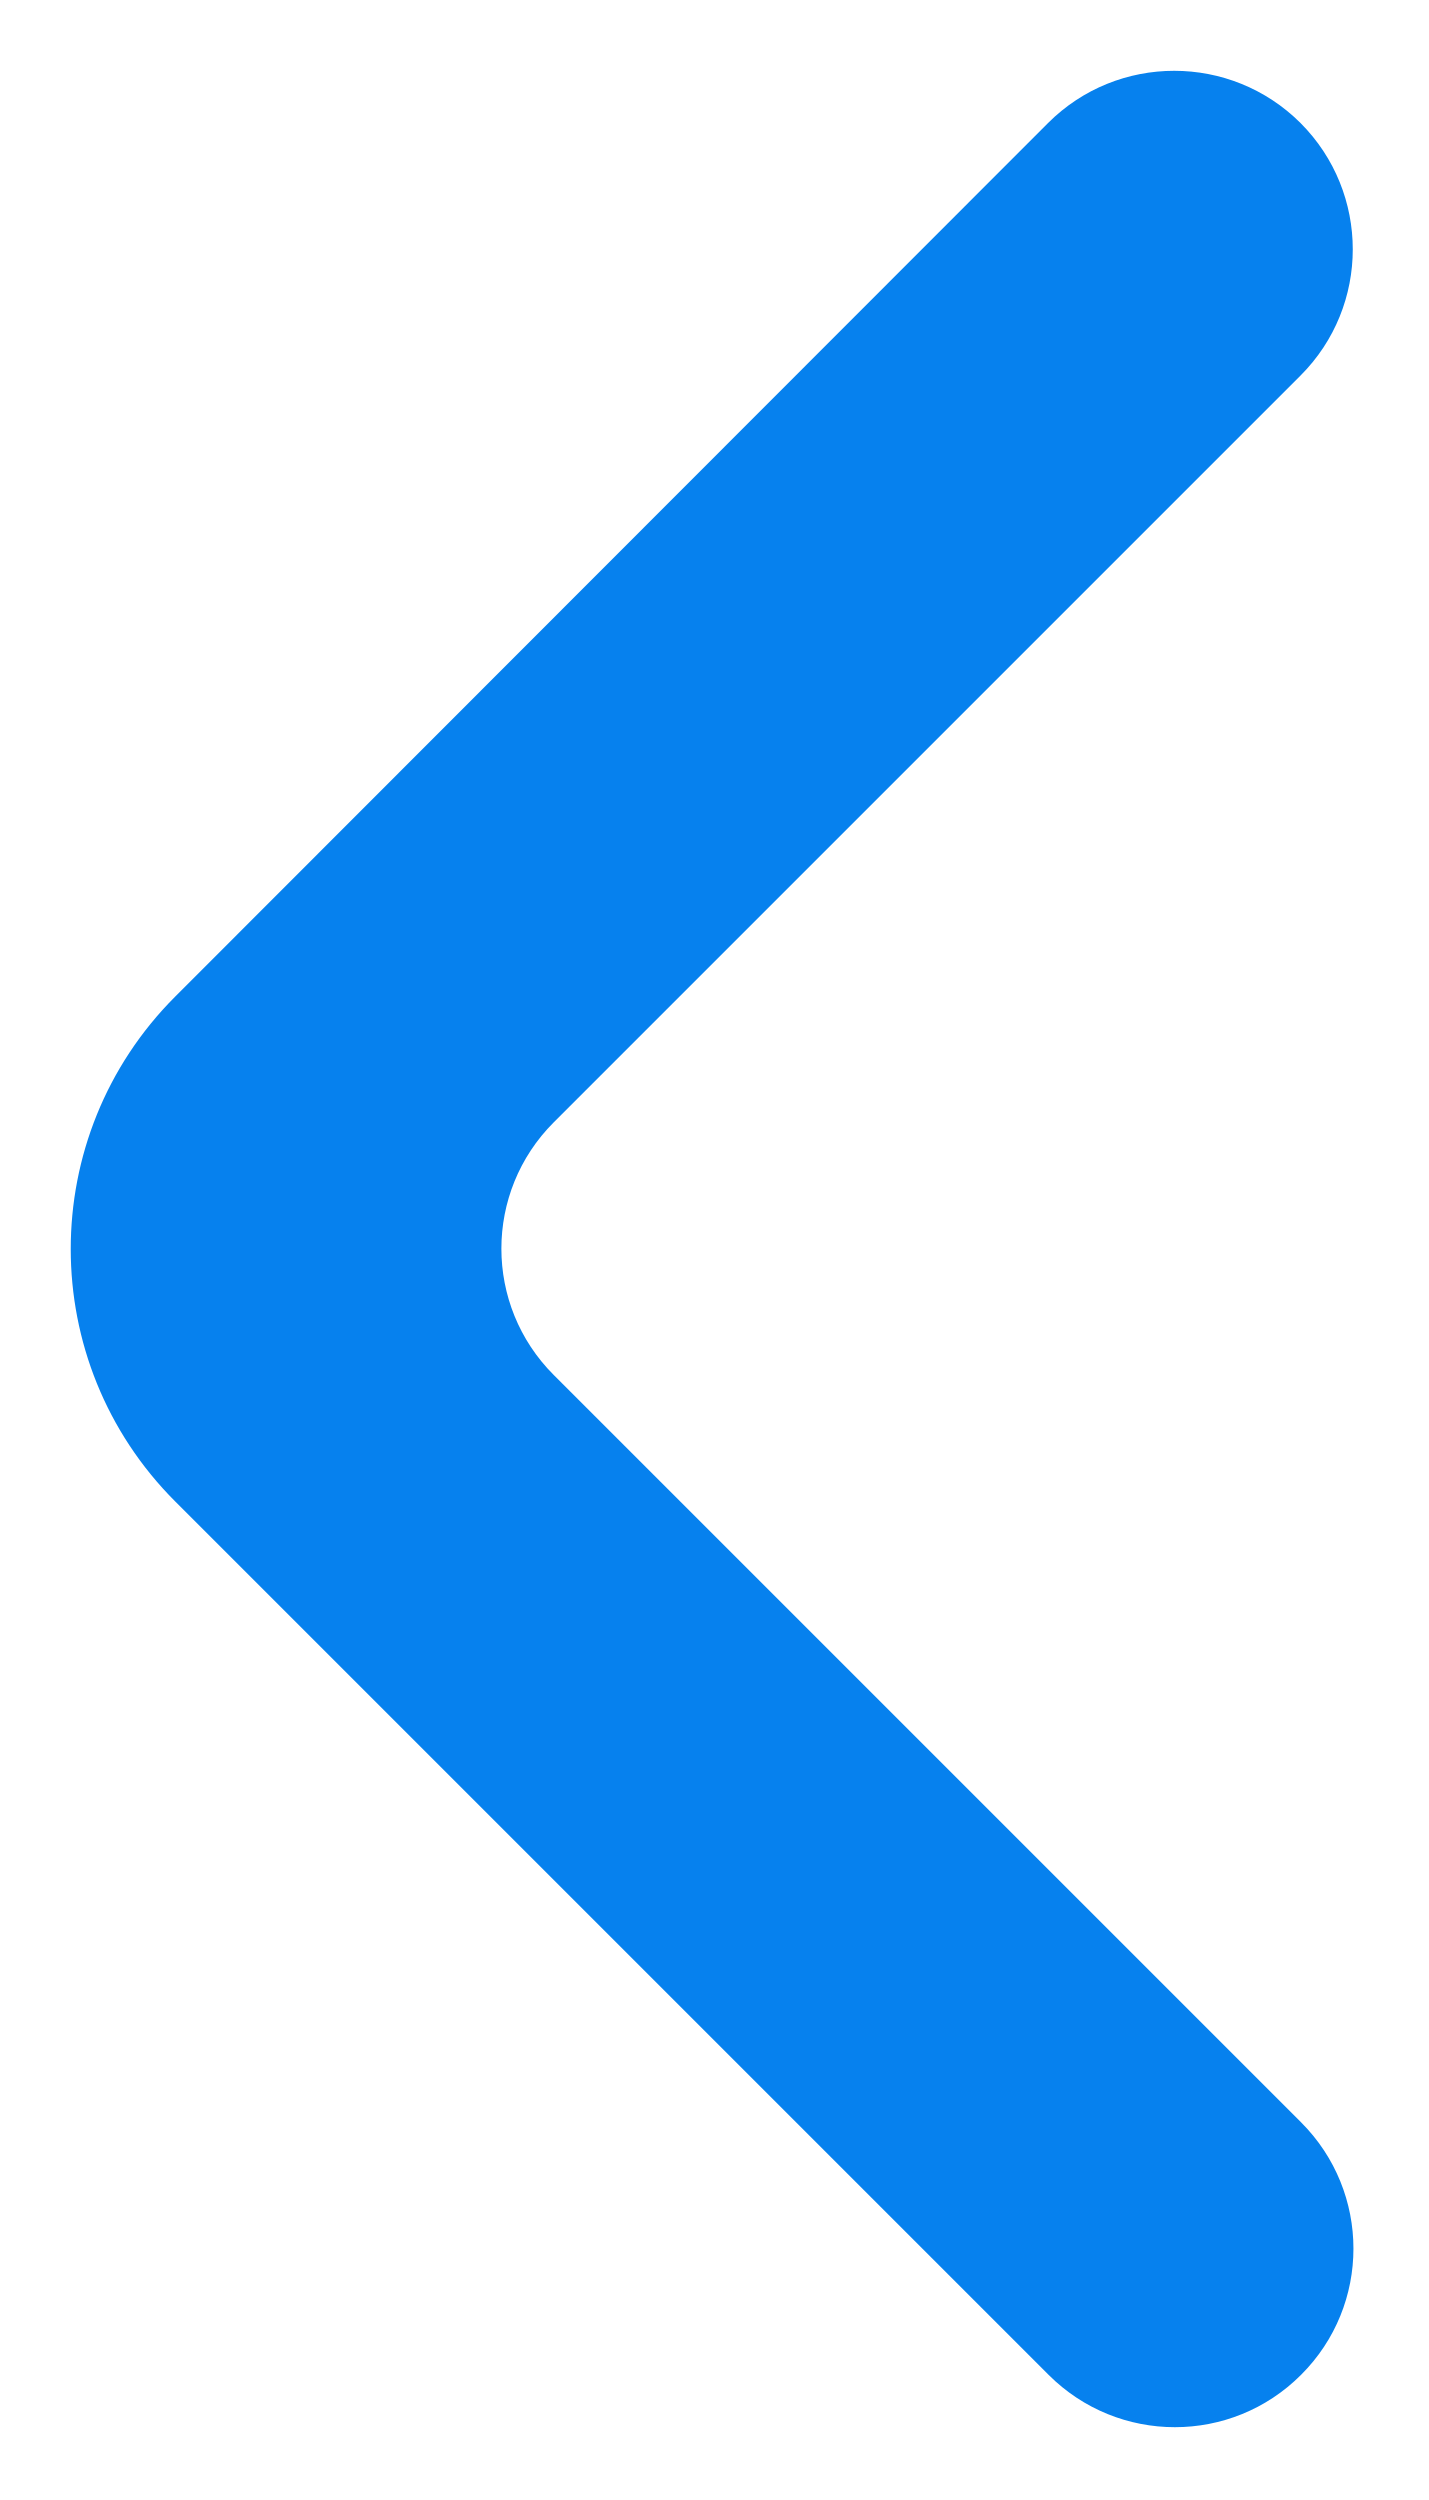
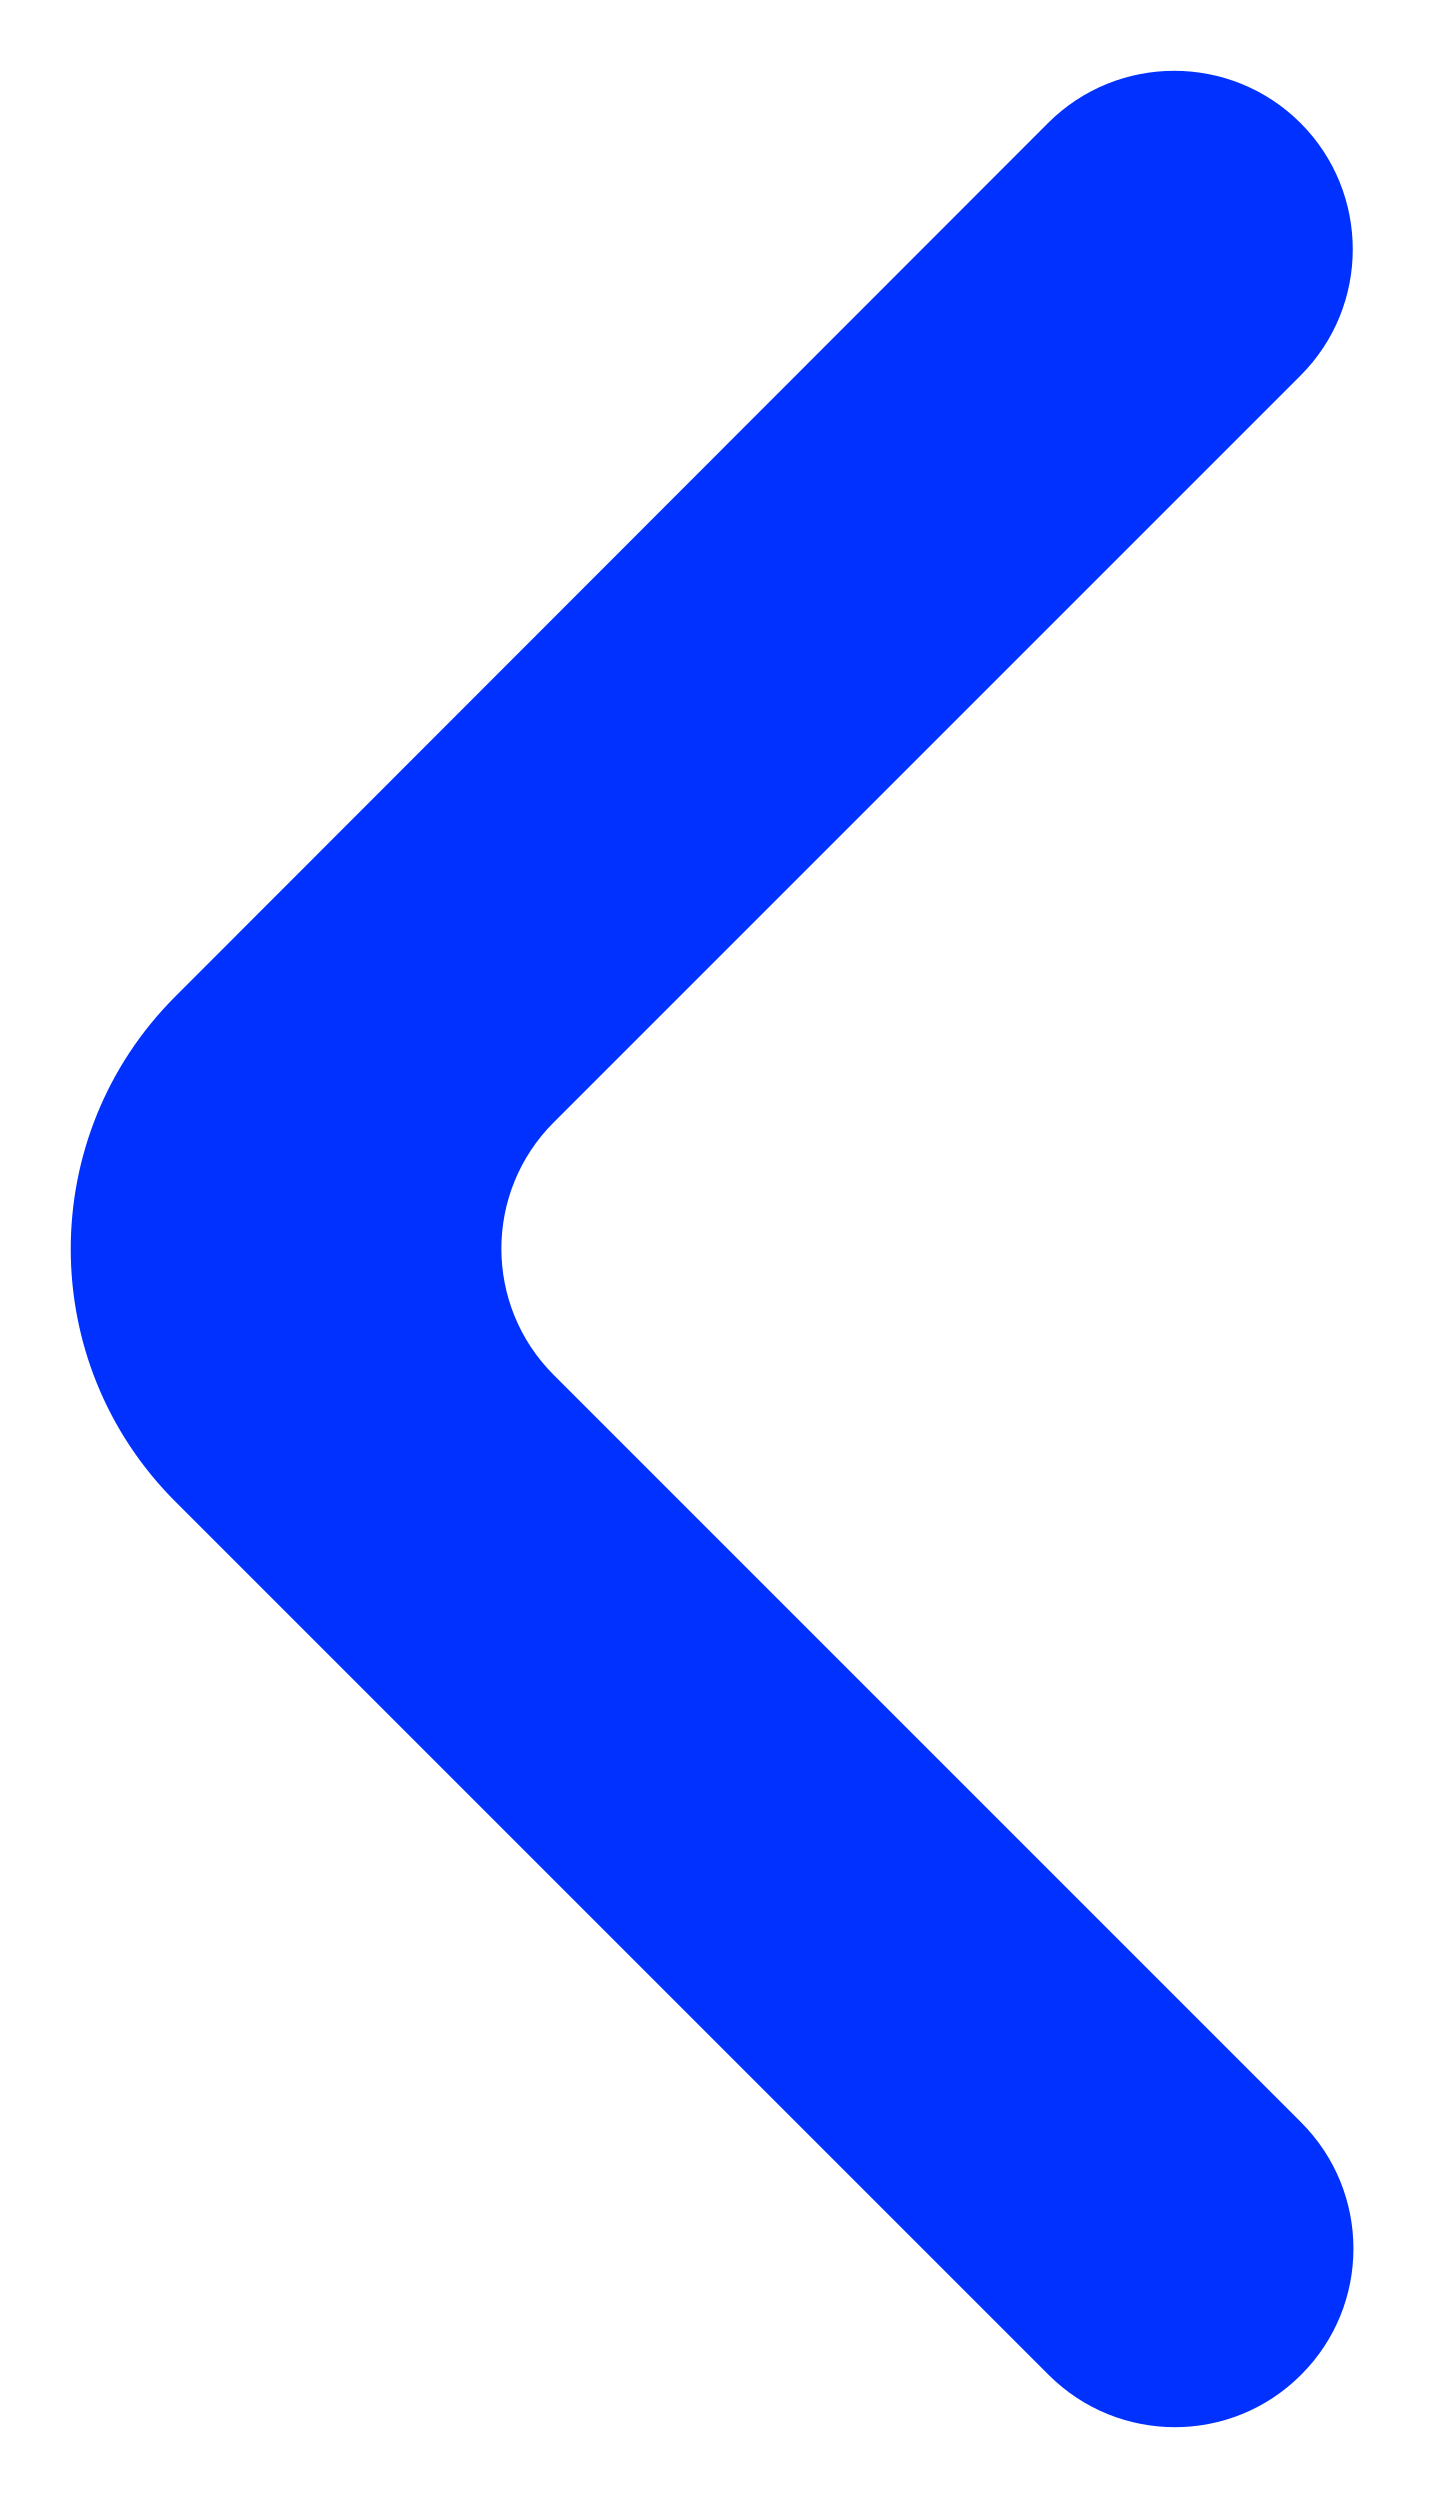
<svg xmlns="http://www.w3.org/2000/svg" fill="none" height="14" viewBox="0 0 8 14" width="8">
-   <path d="M7.283 0.689C6.892 0.299 6.259 0.299 5.869 0.689L0.981 5.581C0.201 6.362 0.201 7.628 0.982 8.409L5.872 13.299C6.263 13.69 6.896 13.69 7.286 13.299C7.677 12.909 7.677 12.276 7.286 11.885L3.101 7.7C2.71 7.309 2.71 6.676 3.101 6.285L7.283 2.103C7.673 1.713 7.673 1.08 7.283 0.689Z" fill="#0681EE" />
+   <path d="M7.283 0.689C6.892 0.299 6.259 0.299 5.869 0.689L0.981 5.581C0.201 6.362 0.201 7.628 0.982 8.409L5.872 13.299C6.263 13.69 6.896 13.69 7.286 13.299C7.677 12.909 7.677 12.276 7.286 11.885L3.101 7.7C2.71 7.309 2.71 6.676 3.101 6.285L7.283 2.103C7.673 1.713 7.673 1.08 7.283 0.689Z" fill="#0031ff" />
</svg>
